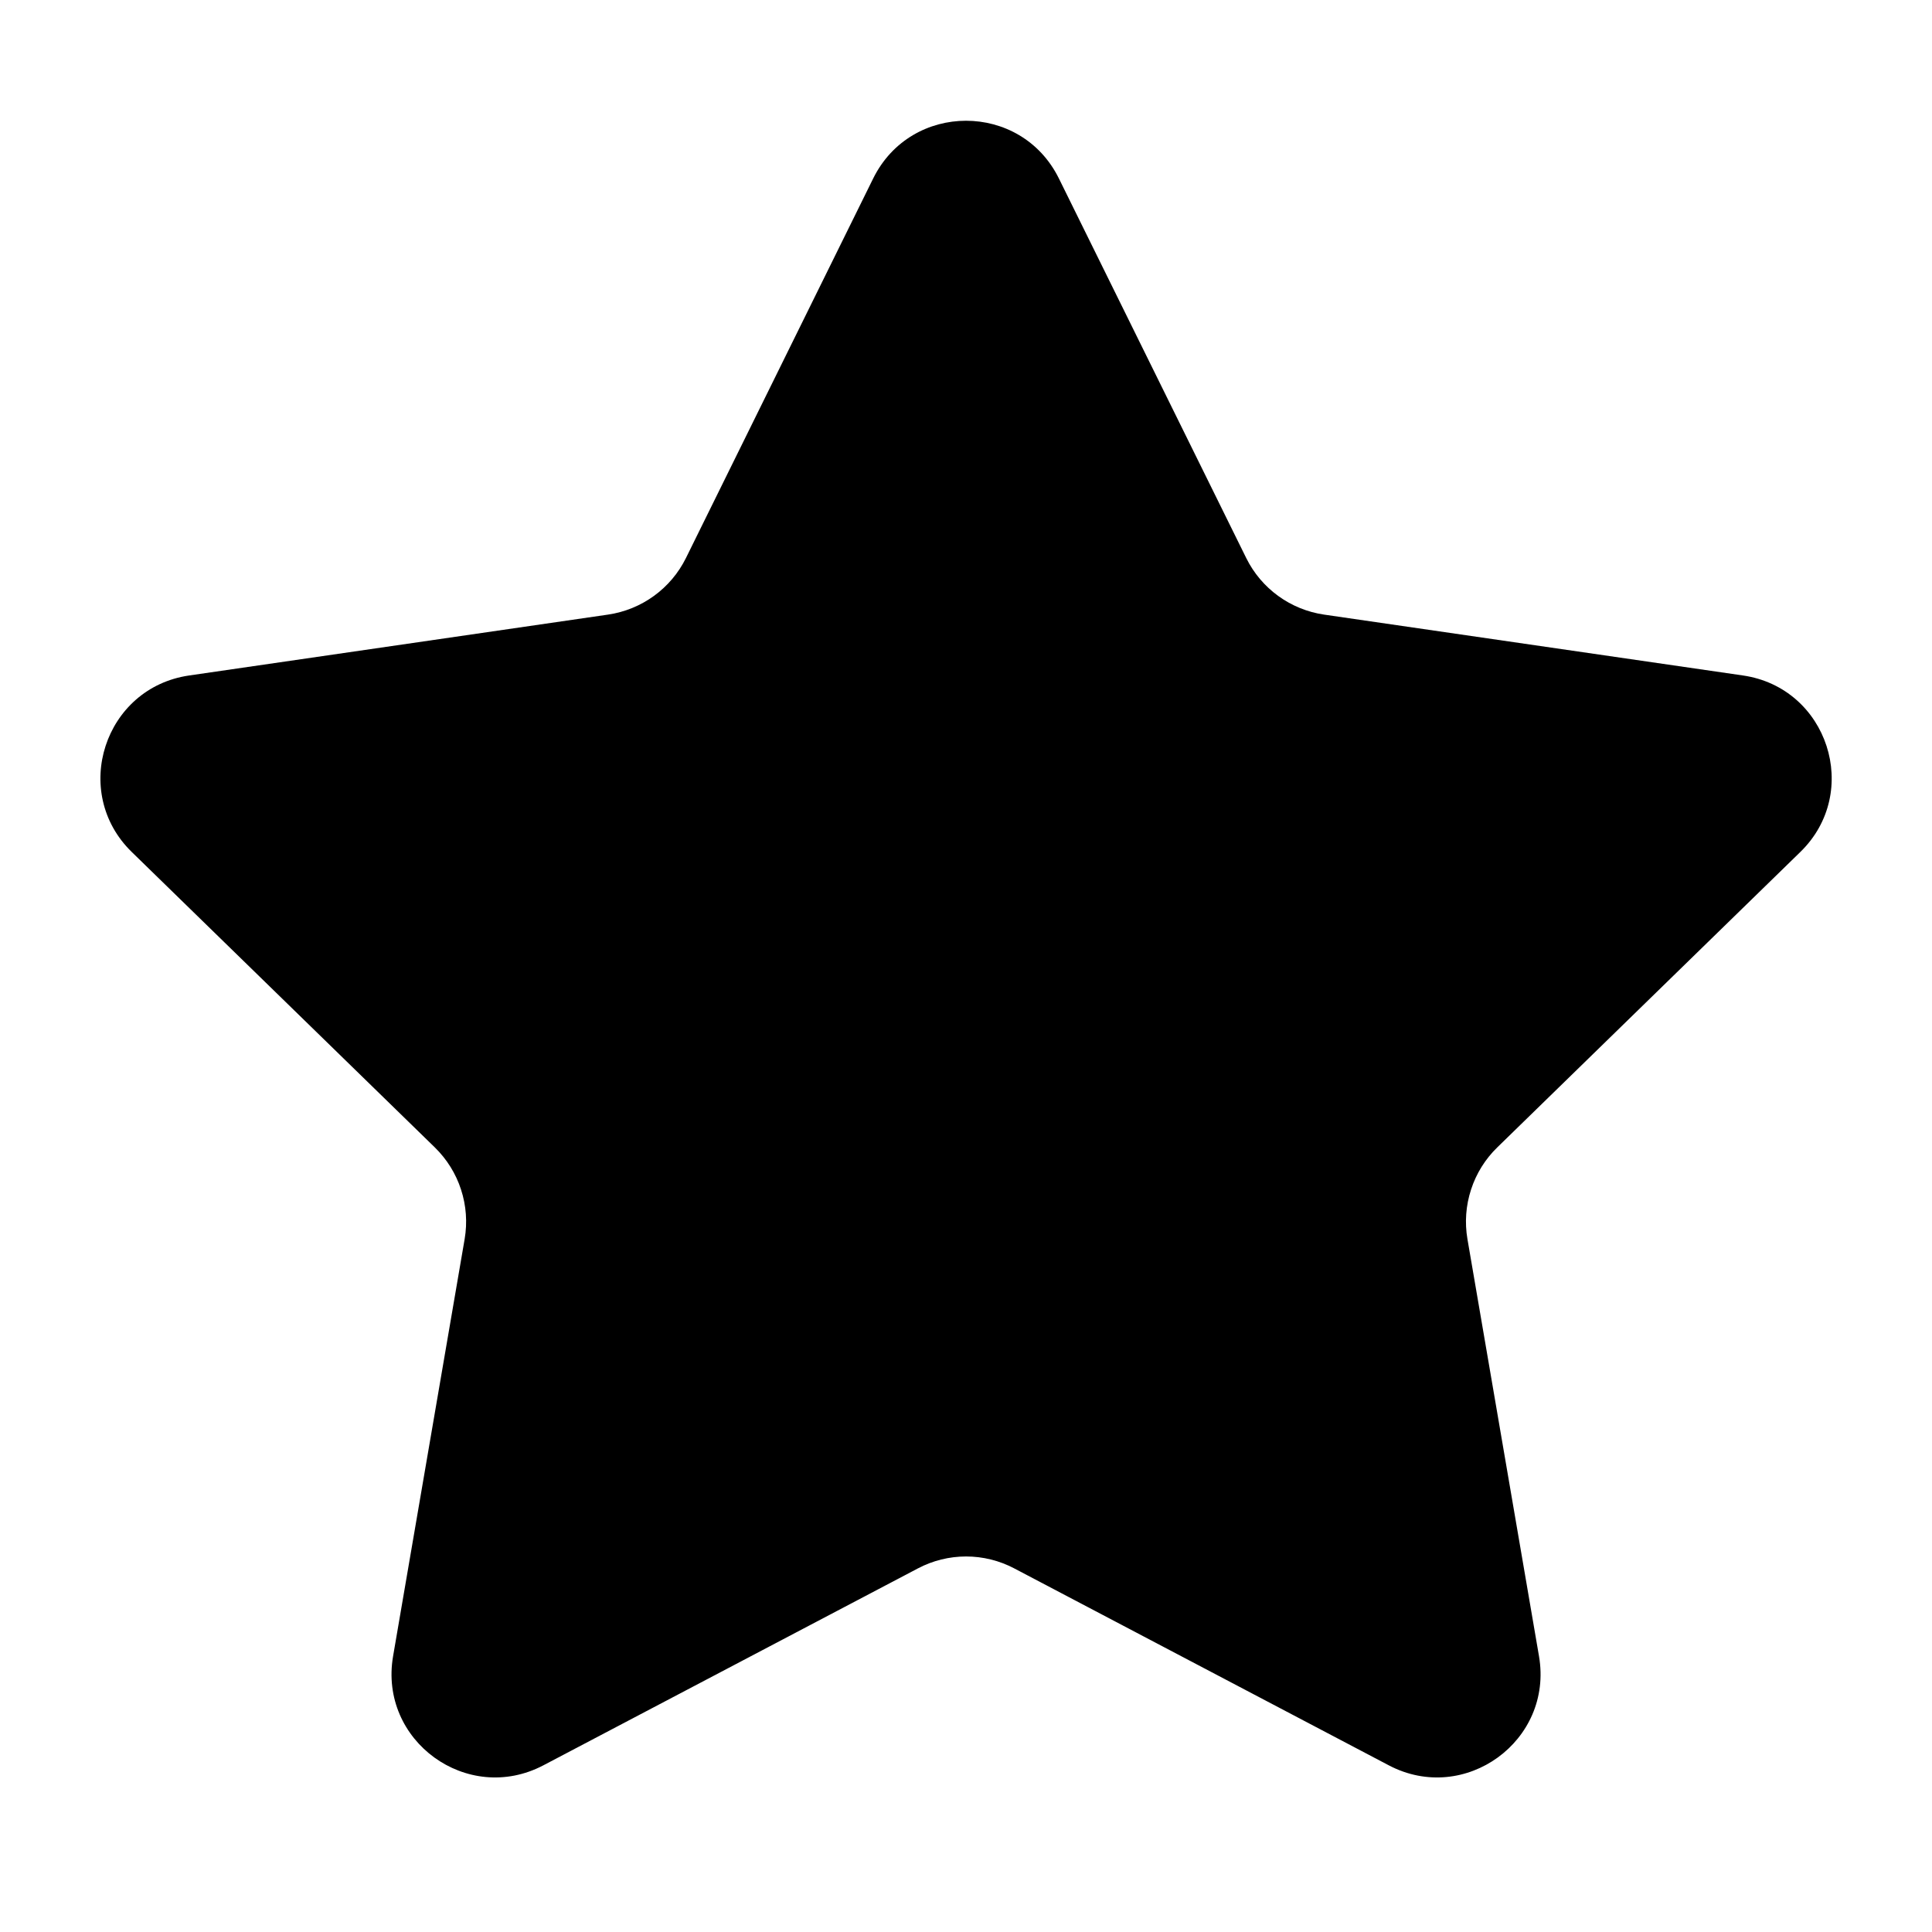
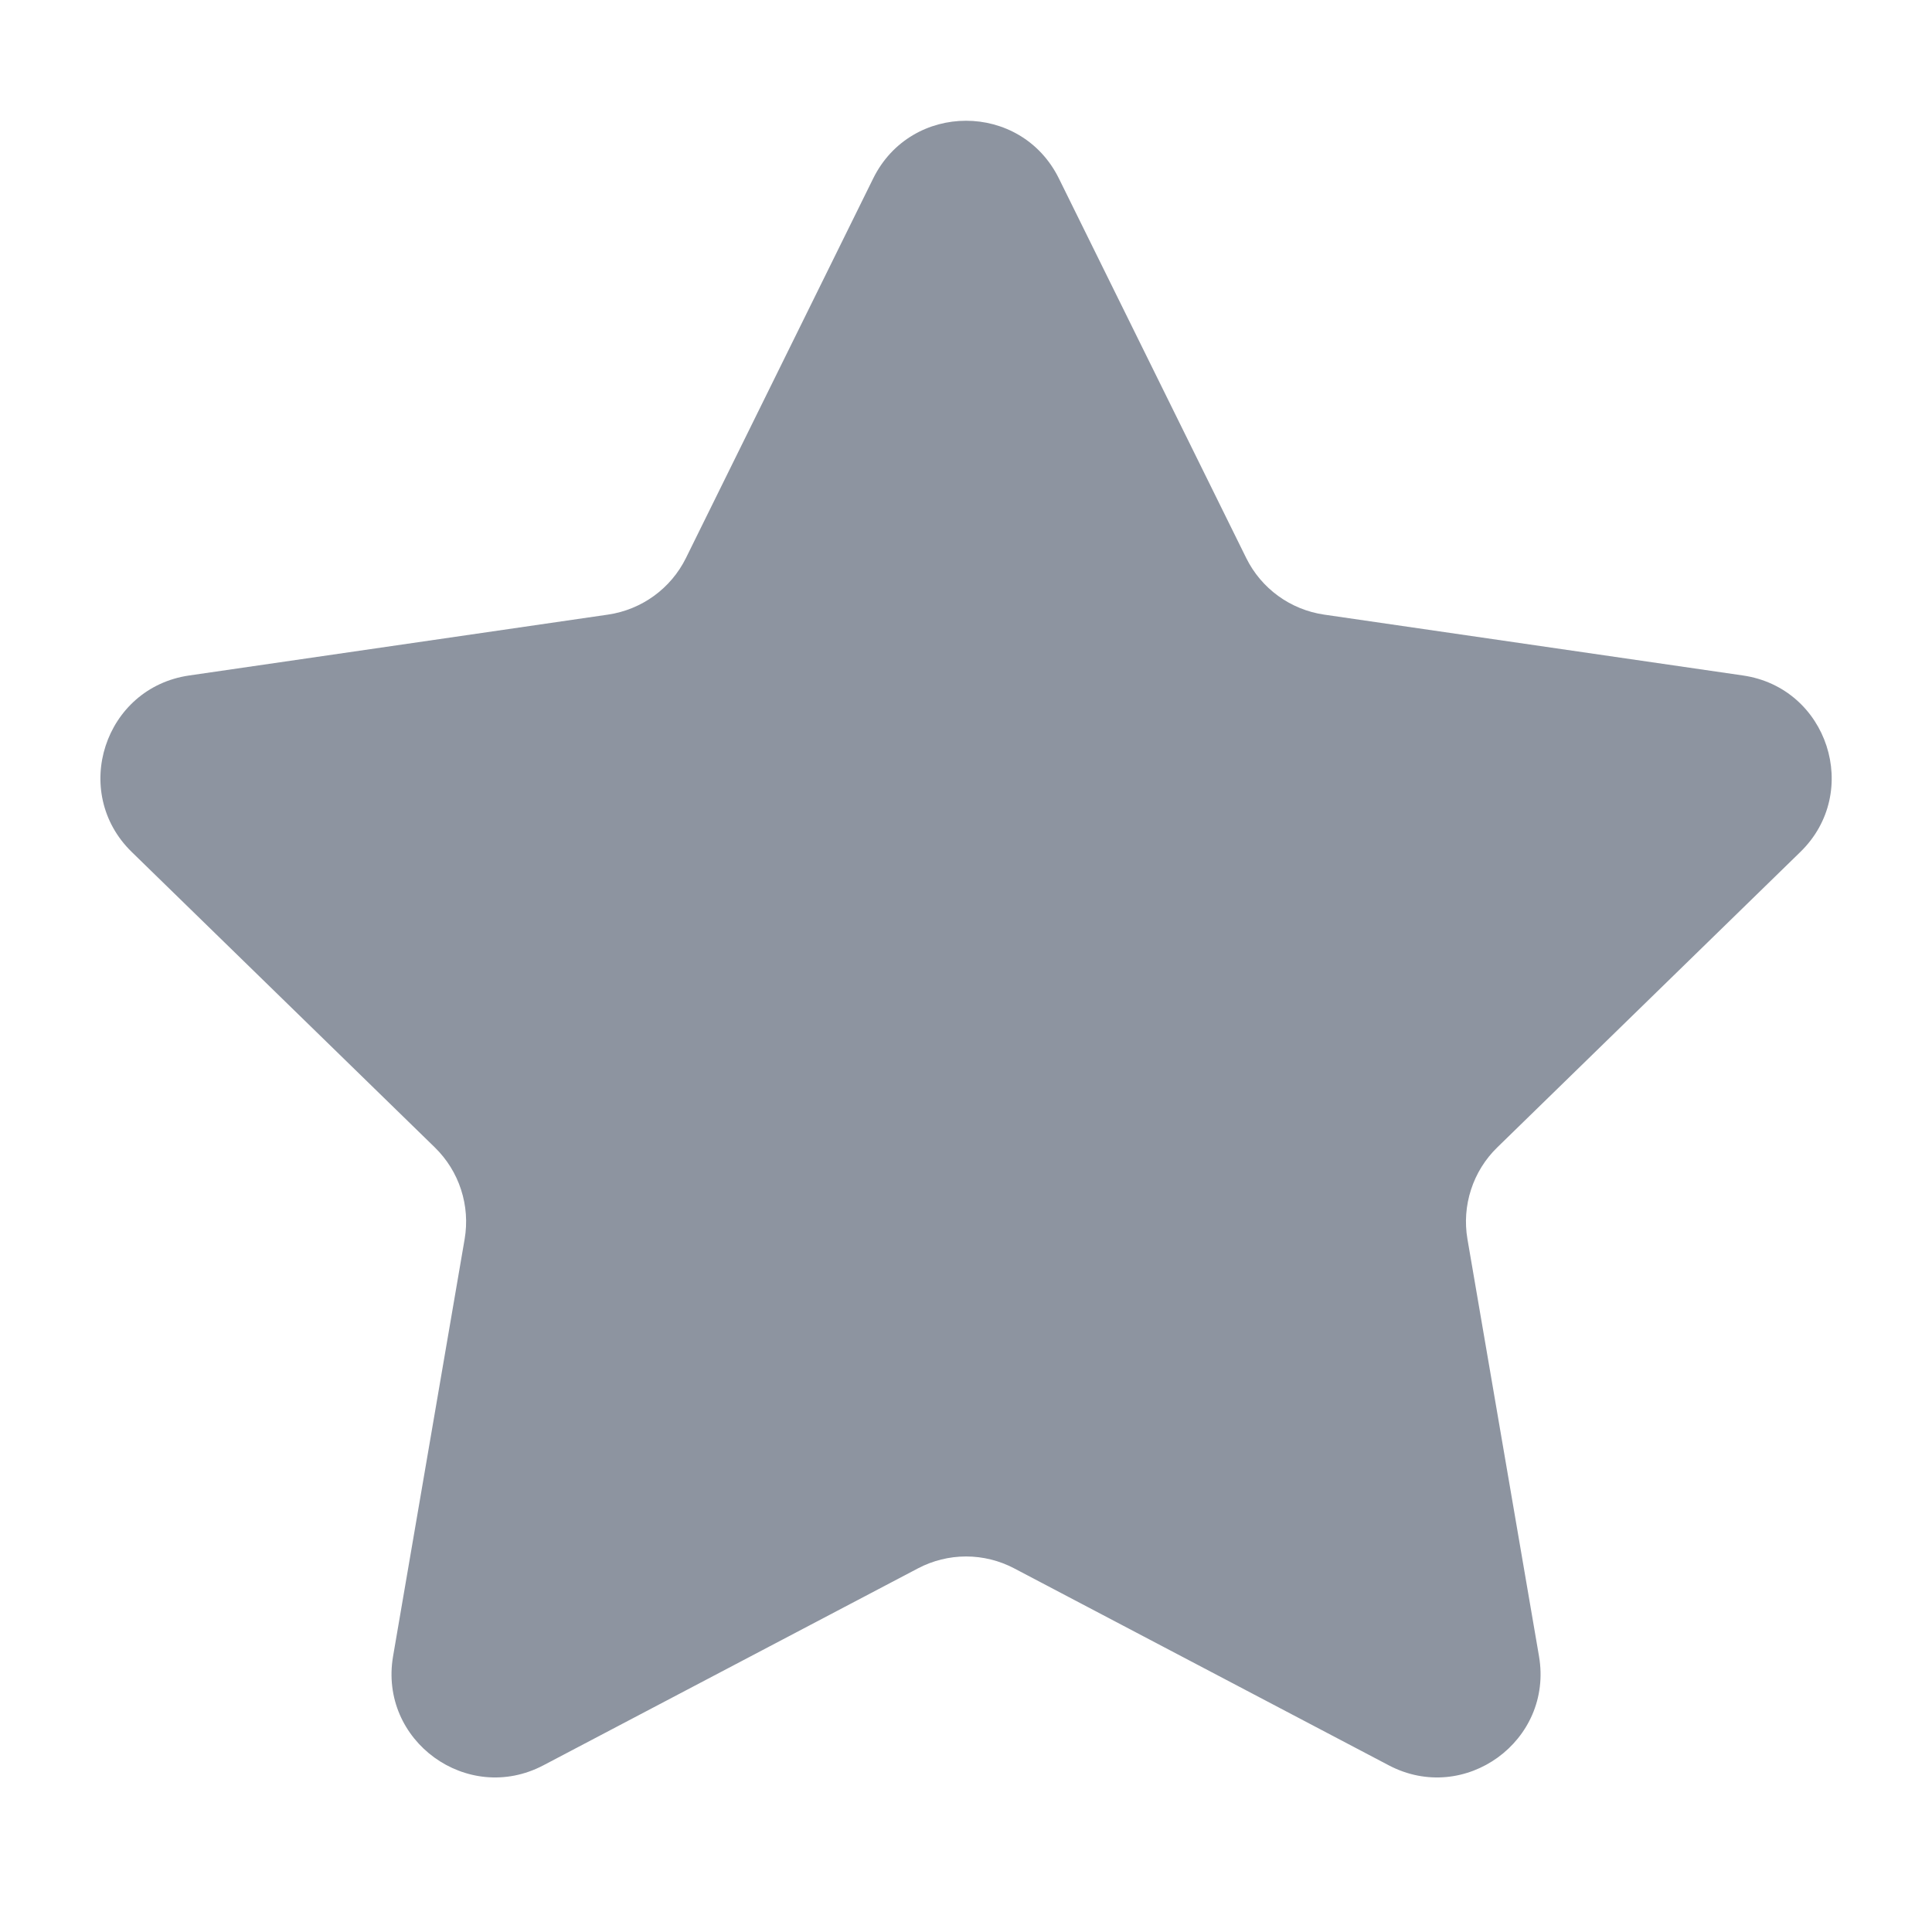
- <svg xmlns="http://www.w3.org/2000/svg" width="24" height="24" viewBox="0 0 24 24" fill="#000000">
-   <path fill-rule="evenodd" clip-rule="evenodd" d="M13.154 2.217L15.481 6.932C15.668 7.311 16.03 7.574 16.449 7.635L21.652 8.391C22.706 8.544 23.128 9.841 22.364 10.584L18.599 14.254C18.45 14.399 18.338 14.579 18.274 14.777C18.209 14.976 18.194 15.187 18.229 15.392L19.118 20.574C19.298 21.625 18.196 22.425 17.253 21.93L12.599 19.483C12.415 19.386 12.209 19.335 12.001 19.335C11.793 19.335 11.587 19.386 11.403 19.483L6.749 21.93C5.805 22.425 4.703 21.625 4.883 20.574L5.772 15.392C5.807 15.187 5.792 14.976 5.727 14.777C5.663 14.579 5.551 14.4 5.402 14.254L1.637 10.584C0.874 9.841 1.295 8.544 2.35 8.391L7.552 7.635C7.971 7.574 8.334 7.311 8.521 6.932L10.847 2.217C11.319 1.261 12.682 1.261 13.154 2.217Z" />
+ <svg xmlns="http://www.w3.org/2000/svg" width="24" height="24" viewBox="0 0 24 24" fill="none">
+   <path fill-rule="evenodd" clip-rule="evenodd" d="M13.154 2.217L15.481 6.932C15.668 7.311 16.03 7.574 16.449 7.635L21.652 8.391C22.706 8.544 23.128 9.841 22.364 10.584L18.599 14.254C18.45 14.399 18.338 14.579 18.274 14.777C18.209 14.976 18.194 15.187 18.229 15.392L19.118 20.574C19.298 21.625 18.196 22.425 17.253 21.93L12.599 19.483C12.415 19.386 12.209 19.335 12.001 19.335C11.793 19.335 11.587 19.386 11.403 19.483L6.749 21.93C5.805 22.425 4.703 21.625 4.883 20.574L5.772 15.392C5.807 15.187 5.792 14.976 5.727 14.777C5.663 14.579 5.551 14.4 5.402 14.254L1.637 10.584C0.874 9.841 1.295 8.544 2.35 8.391L7.552 7.635C7.971 7.574 8.334 7.311 8.521 6.932L10.847 2.217C11.319 1.261 12.682 1.261 13.154 2.217Z" fill="#8D94A0" />
</svg>
